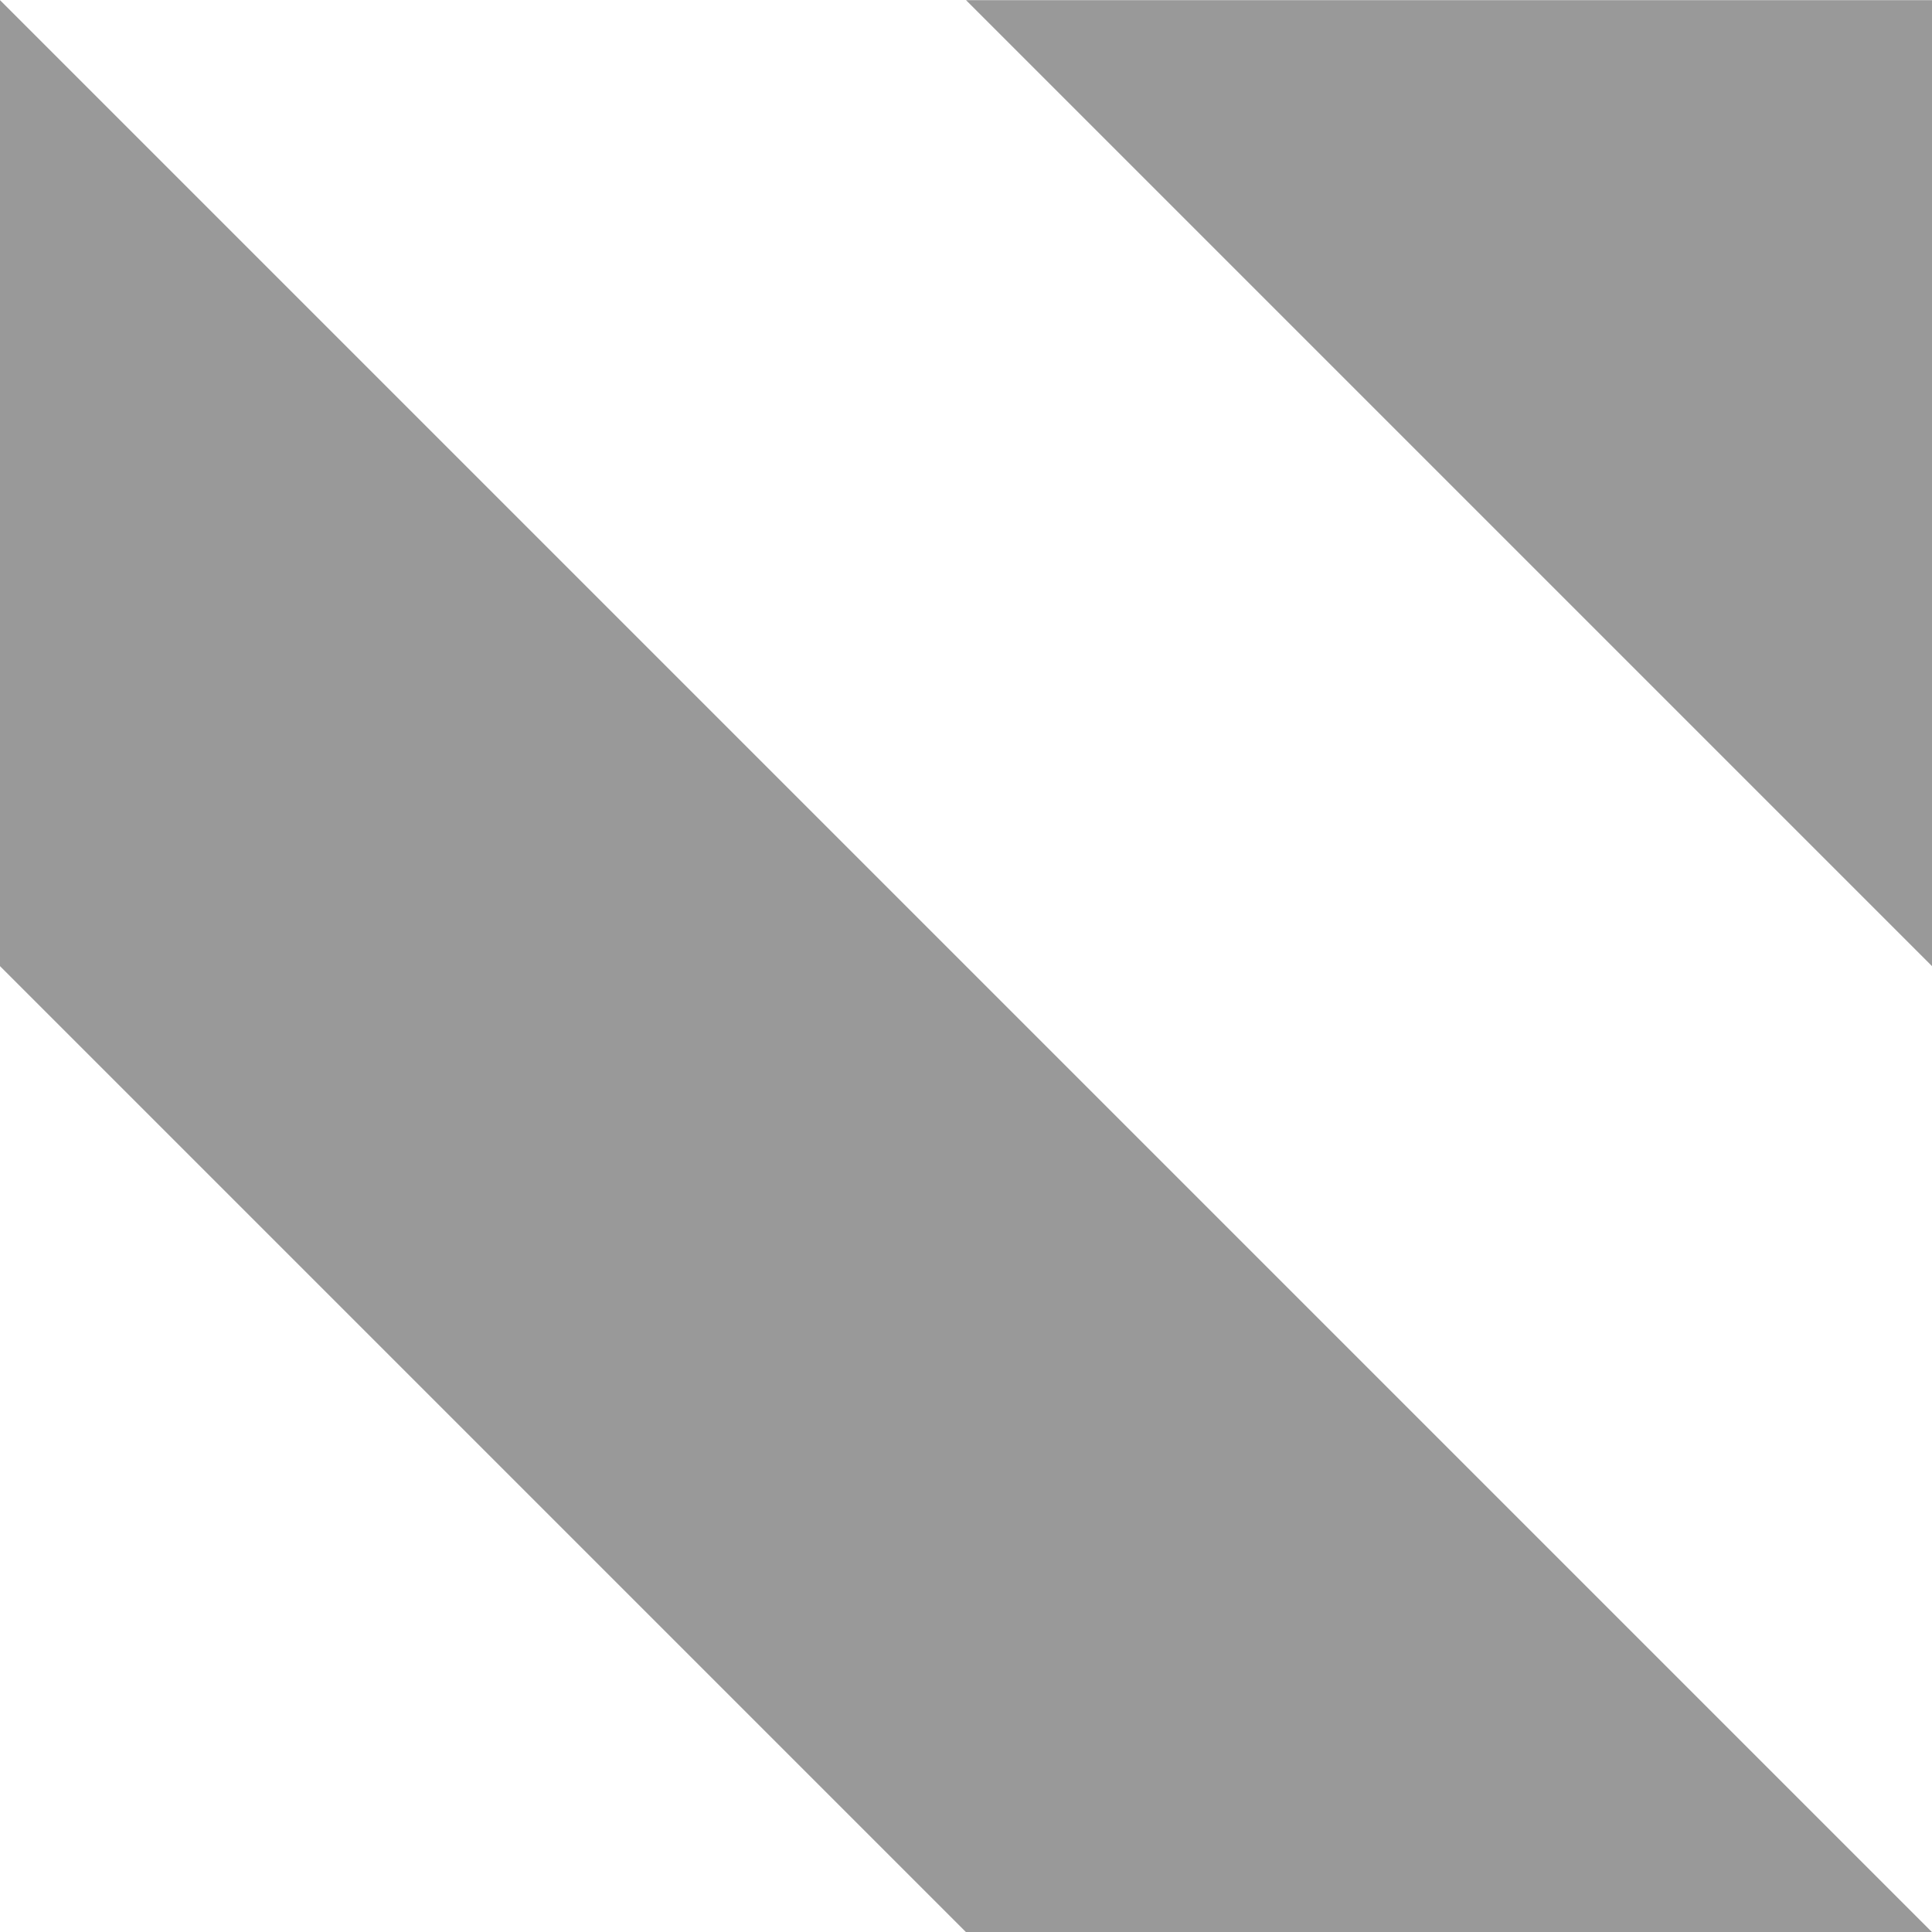
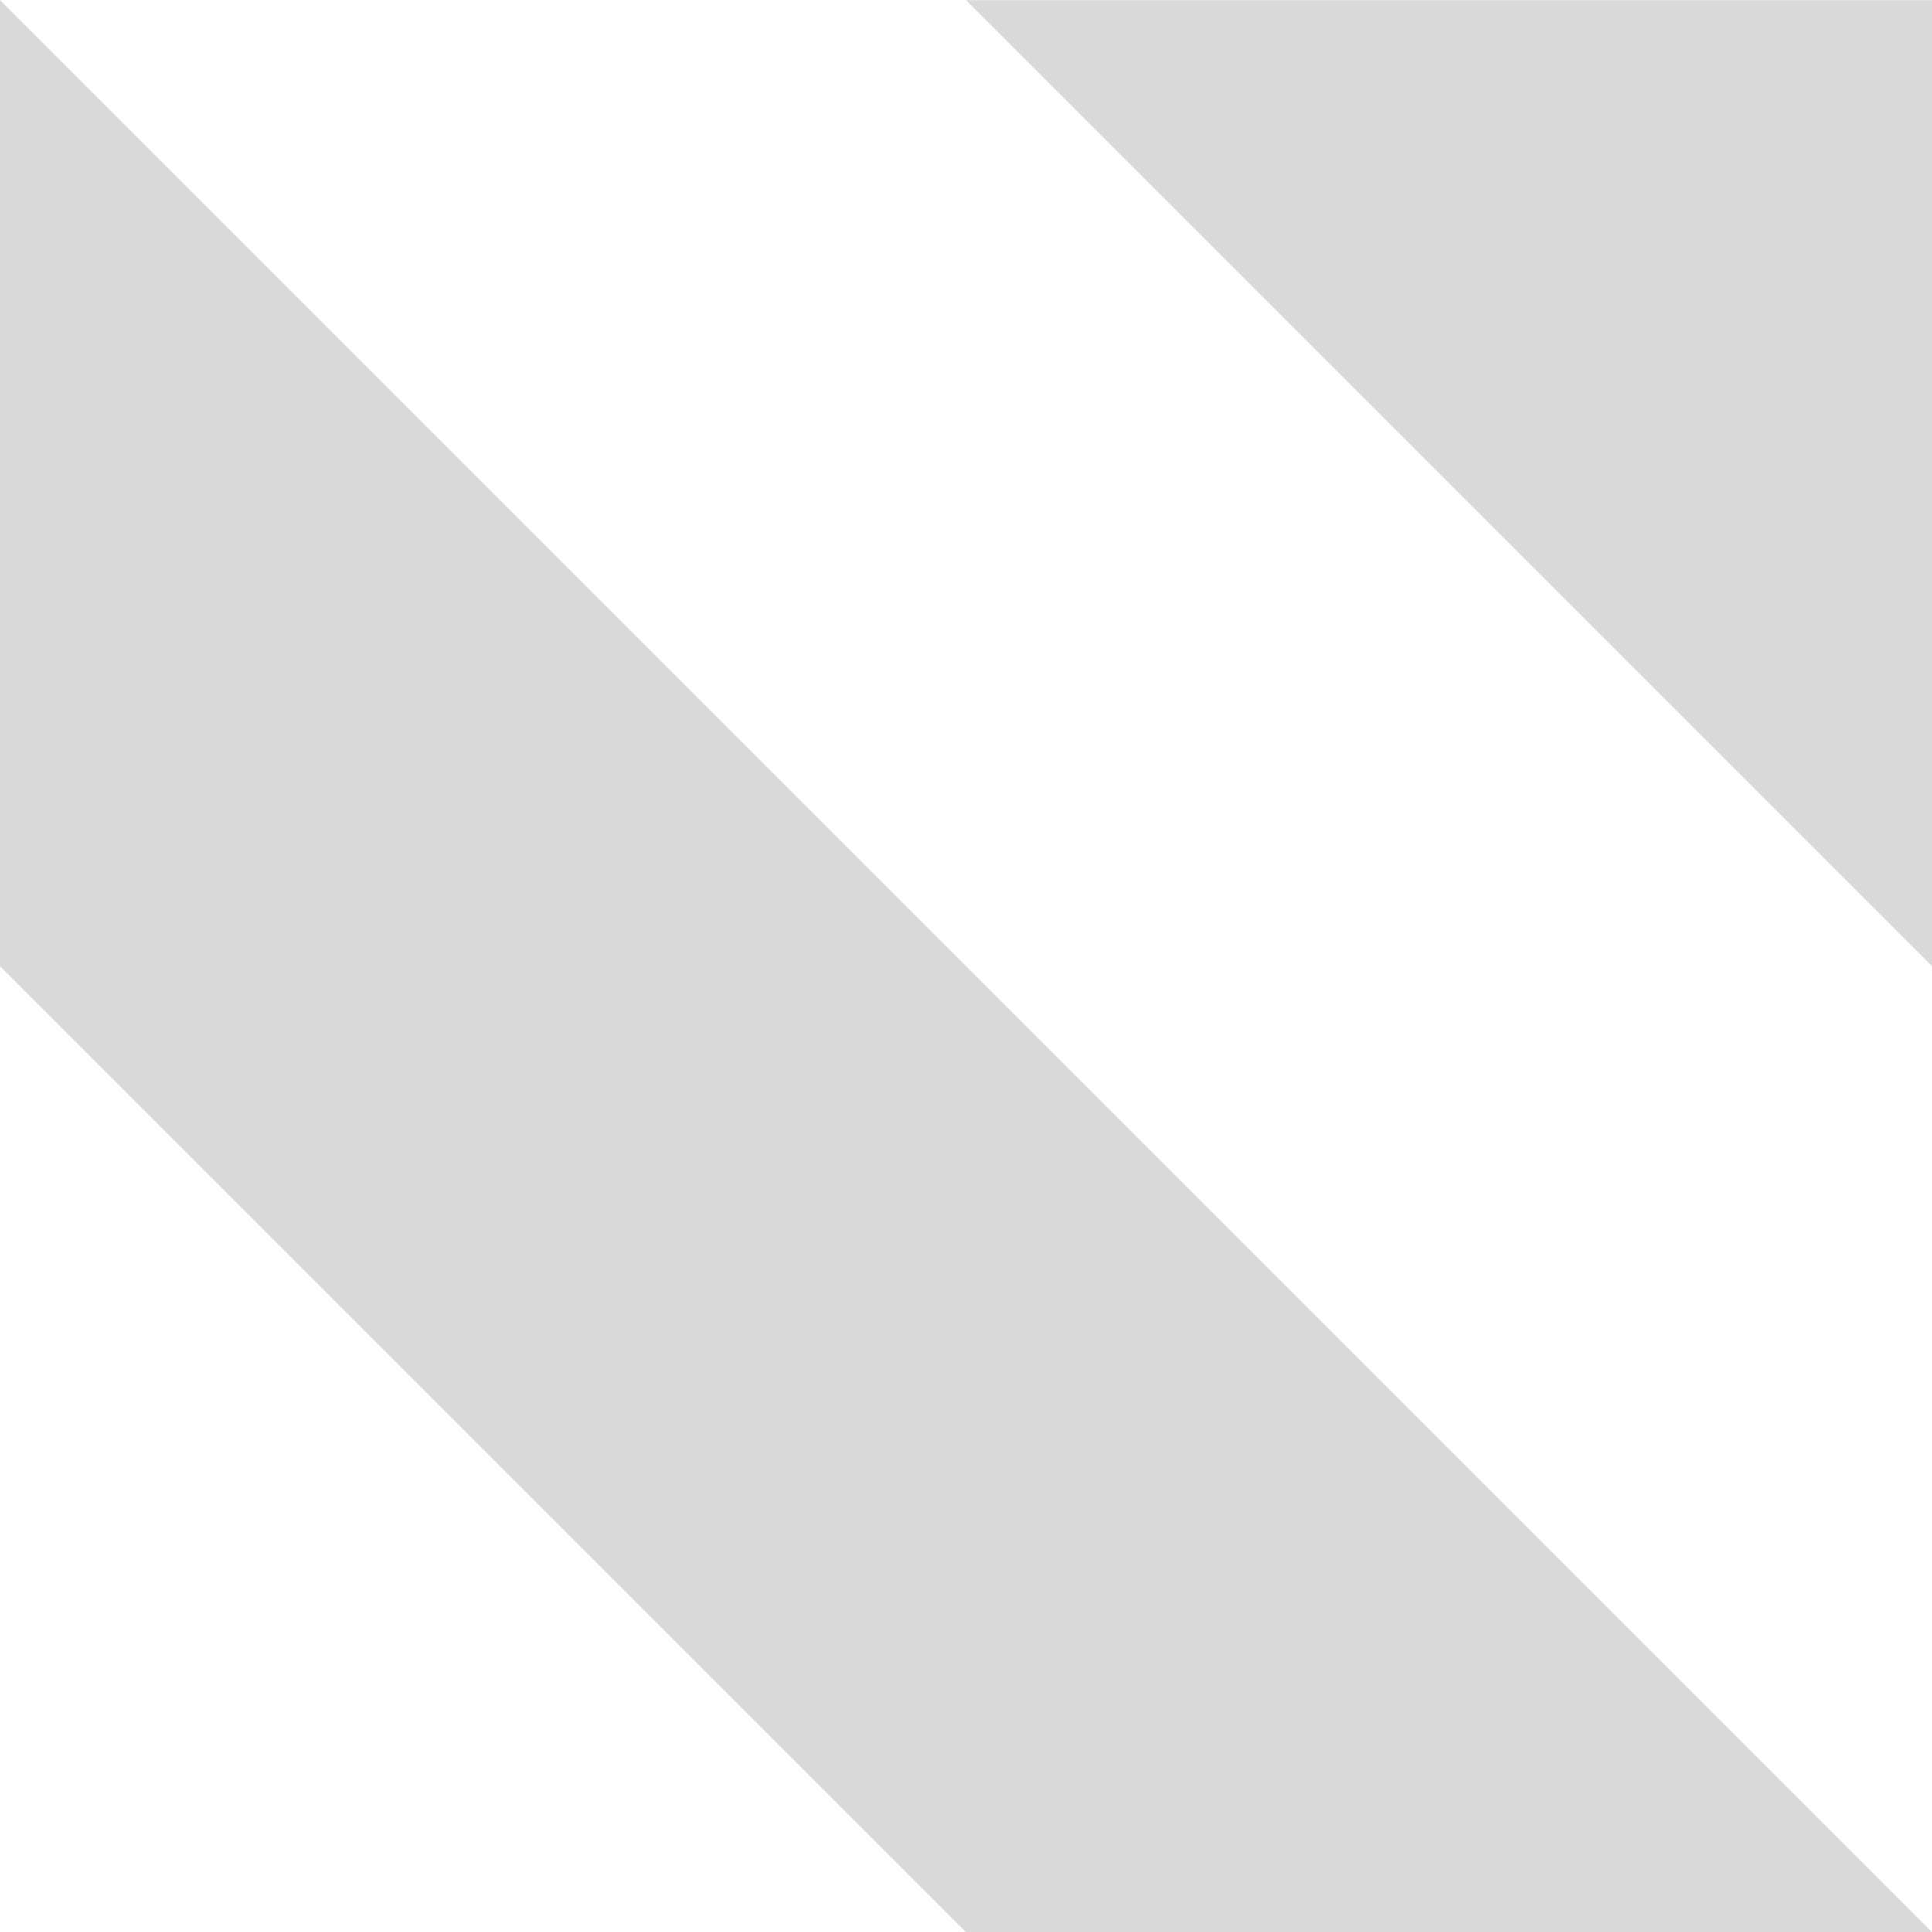
<svg xmlns="http://www.w3.org/2000/svg" version="1.1" viewBox="0 0 30 30" height="30" width="30">
-   <path d="m 0,0.002 30,30 H 15 l -15,-15 z m 30,0 H 15 l 15,15 z" style="opacity:0.4;fill:#000000;" />
+   <path d="m 0,0.002 30,30 H 15 l -15,-15 z m 30,0 H 15 l 15,15 z" style="opacity:0.15;fill:#000000;" />
</svg>
